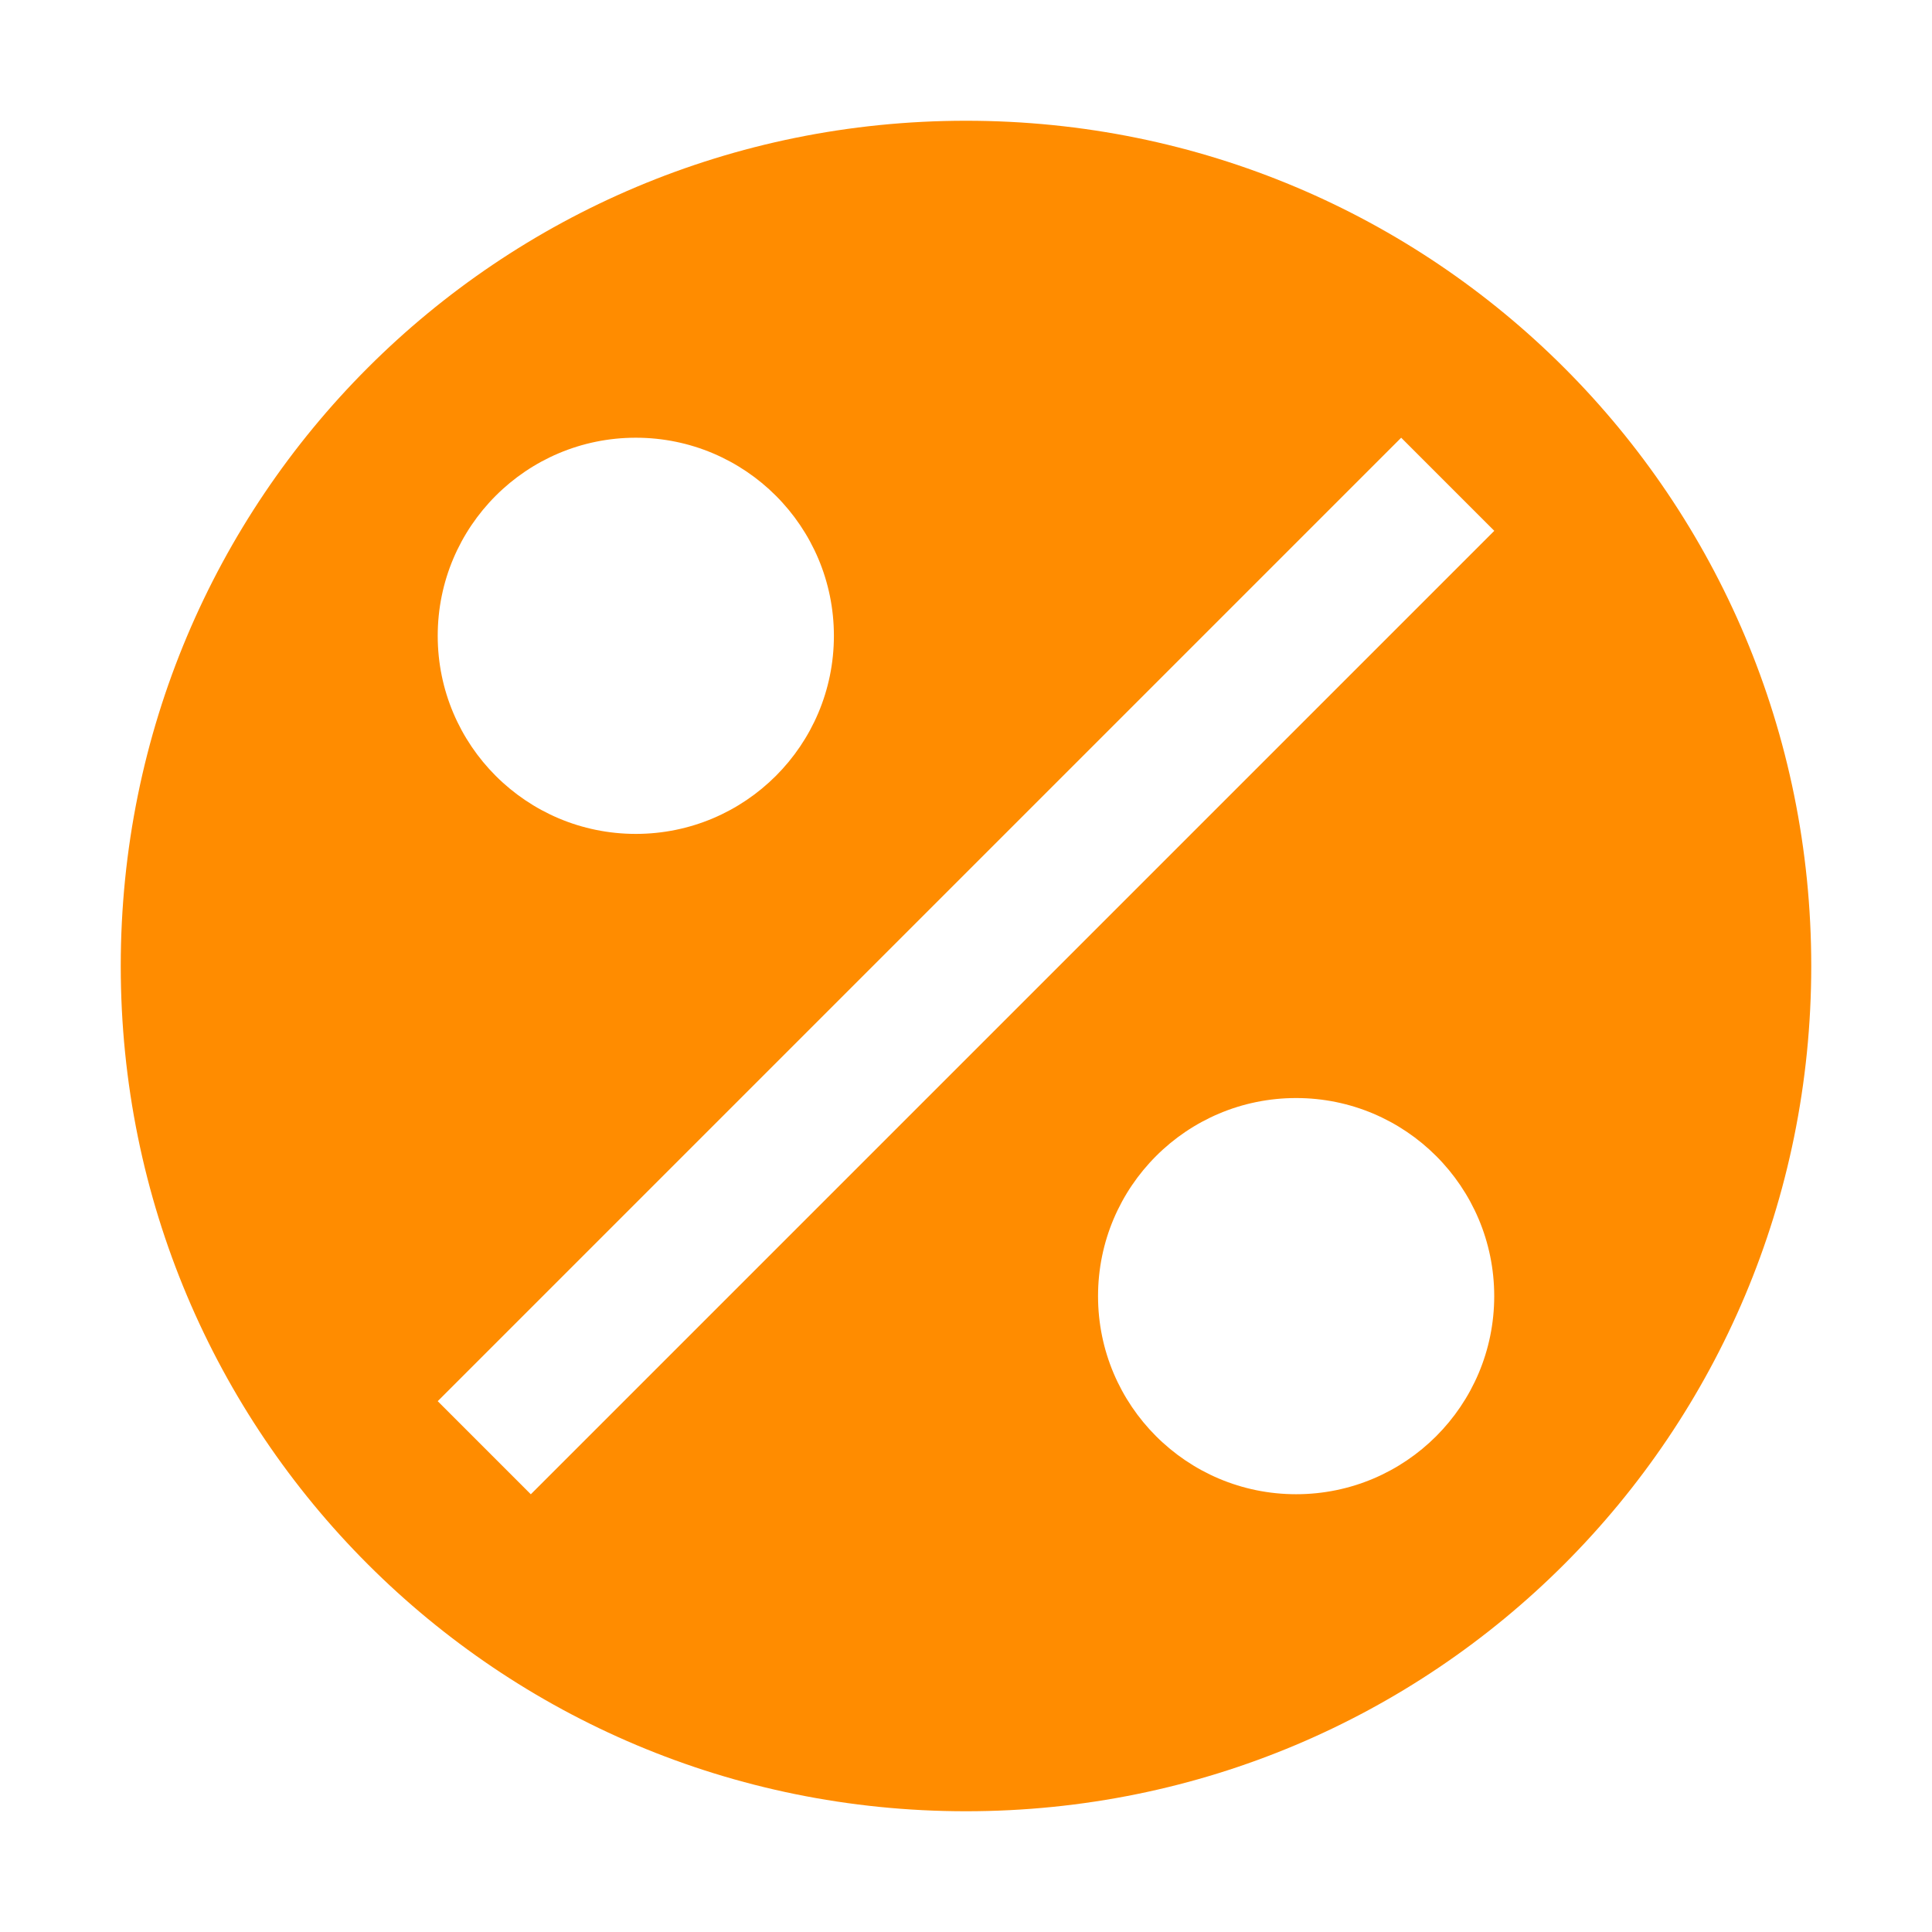
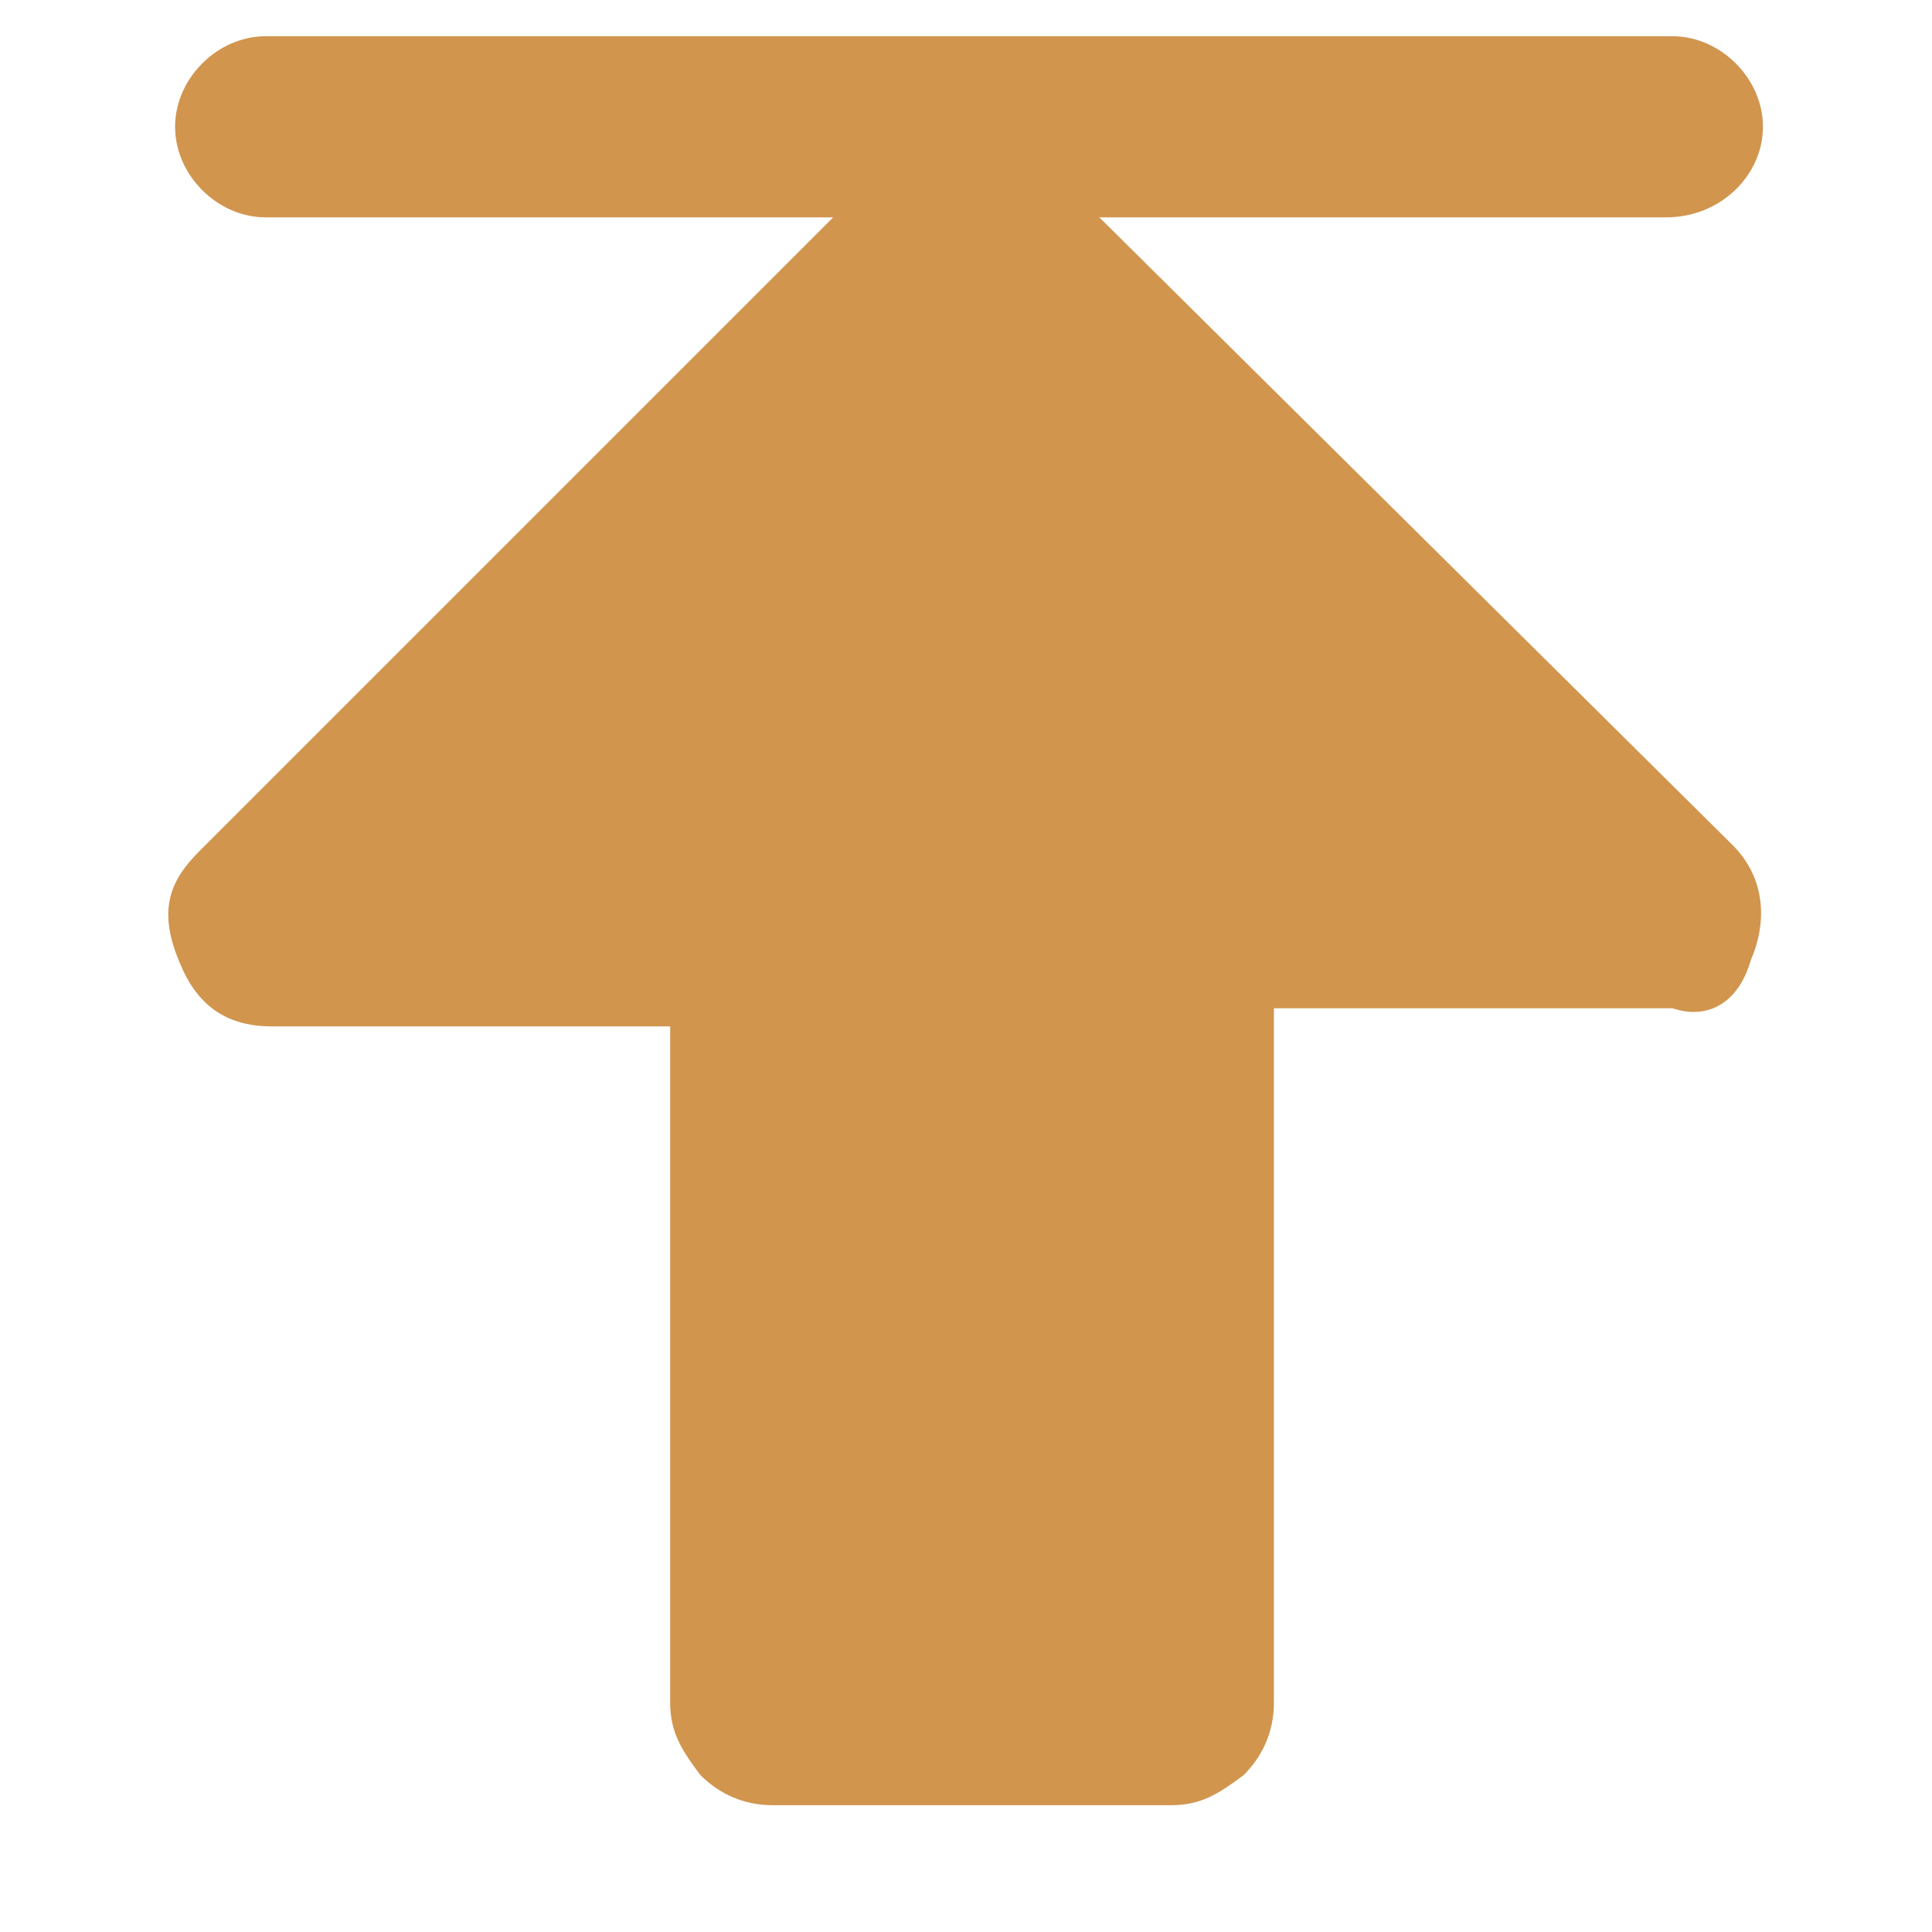
- <svg xmlns="http://www.w3.org/2000/svg" height="32" viewBox="0 0 32 32" width="32">
-   <path d="m16 2c-7.756 0-14 6.244-14 14 0 7.756 6.244 14 14 14 7.756 0 14-6.244 14-14 0-7.756-6.244-14-14-14zm-5.469 5.25a3.281 3.281 0 0 1 3.281 3.281 3.281 3.281 0 0 1 -3.281 3.281 3.281 3.281 0 0 1 -3.281-3.281 3.281 3.281 0 0 1 3.281-3.281zm12.677 0 1.542 1.542-15.958 15.958-1.542-1.542zm-1.74 10.937a3.281 3.281 0 0 1 3.281 3.281 3.281 3.281 0 0 1 -3.281 3.281 3.281 3.281 0 0 1 -3.281-3.281 3.281 3.281 0 0 1 3.281-3.281z" fill="#ff8c00" stroke-width="1.75" />
+ <svg xmlns="http://www.w3.org/2000/svg" viewBox="0 0 32 32">
+   <path fill="#D1954E" d="M27.7 16.7h-6.6v11.5c0 .5-.2.9-.5 1.2-.4.3-.7.5-1.2.5h-6.6c-.5 0-.9-.2-1.2-.5-.3-.4-.5-.7-.5-1.2V17H4.5c-.7 0-1.2-.3-1.5-1-.4-.9-.2-1.4.3-1.9L14.8 2.6c.4-.3.7-.5 1.2-.5s.9.2 1.2.5L28.7 14c.5.5.6 1.2.3 1.9-.2.7-.7 1-1.3.8z" />
+   <path fill="#D1954E" d="M27.6 3.6H4.4c-.8 0-1.5-.7-1.5-1.5S3.6.6 4.4.6h23.3c.8 0 1.5.7 1.5 1.5s-.7 1.5-1.6 1.5z" />
</svg>
